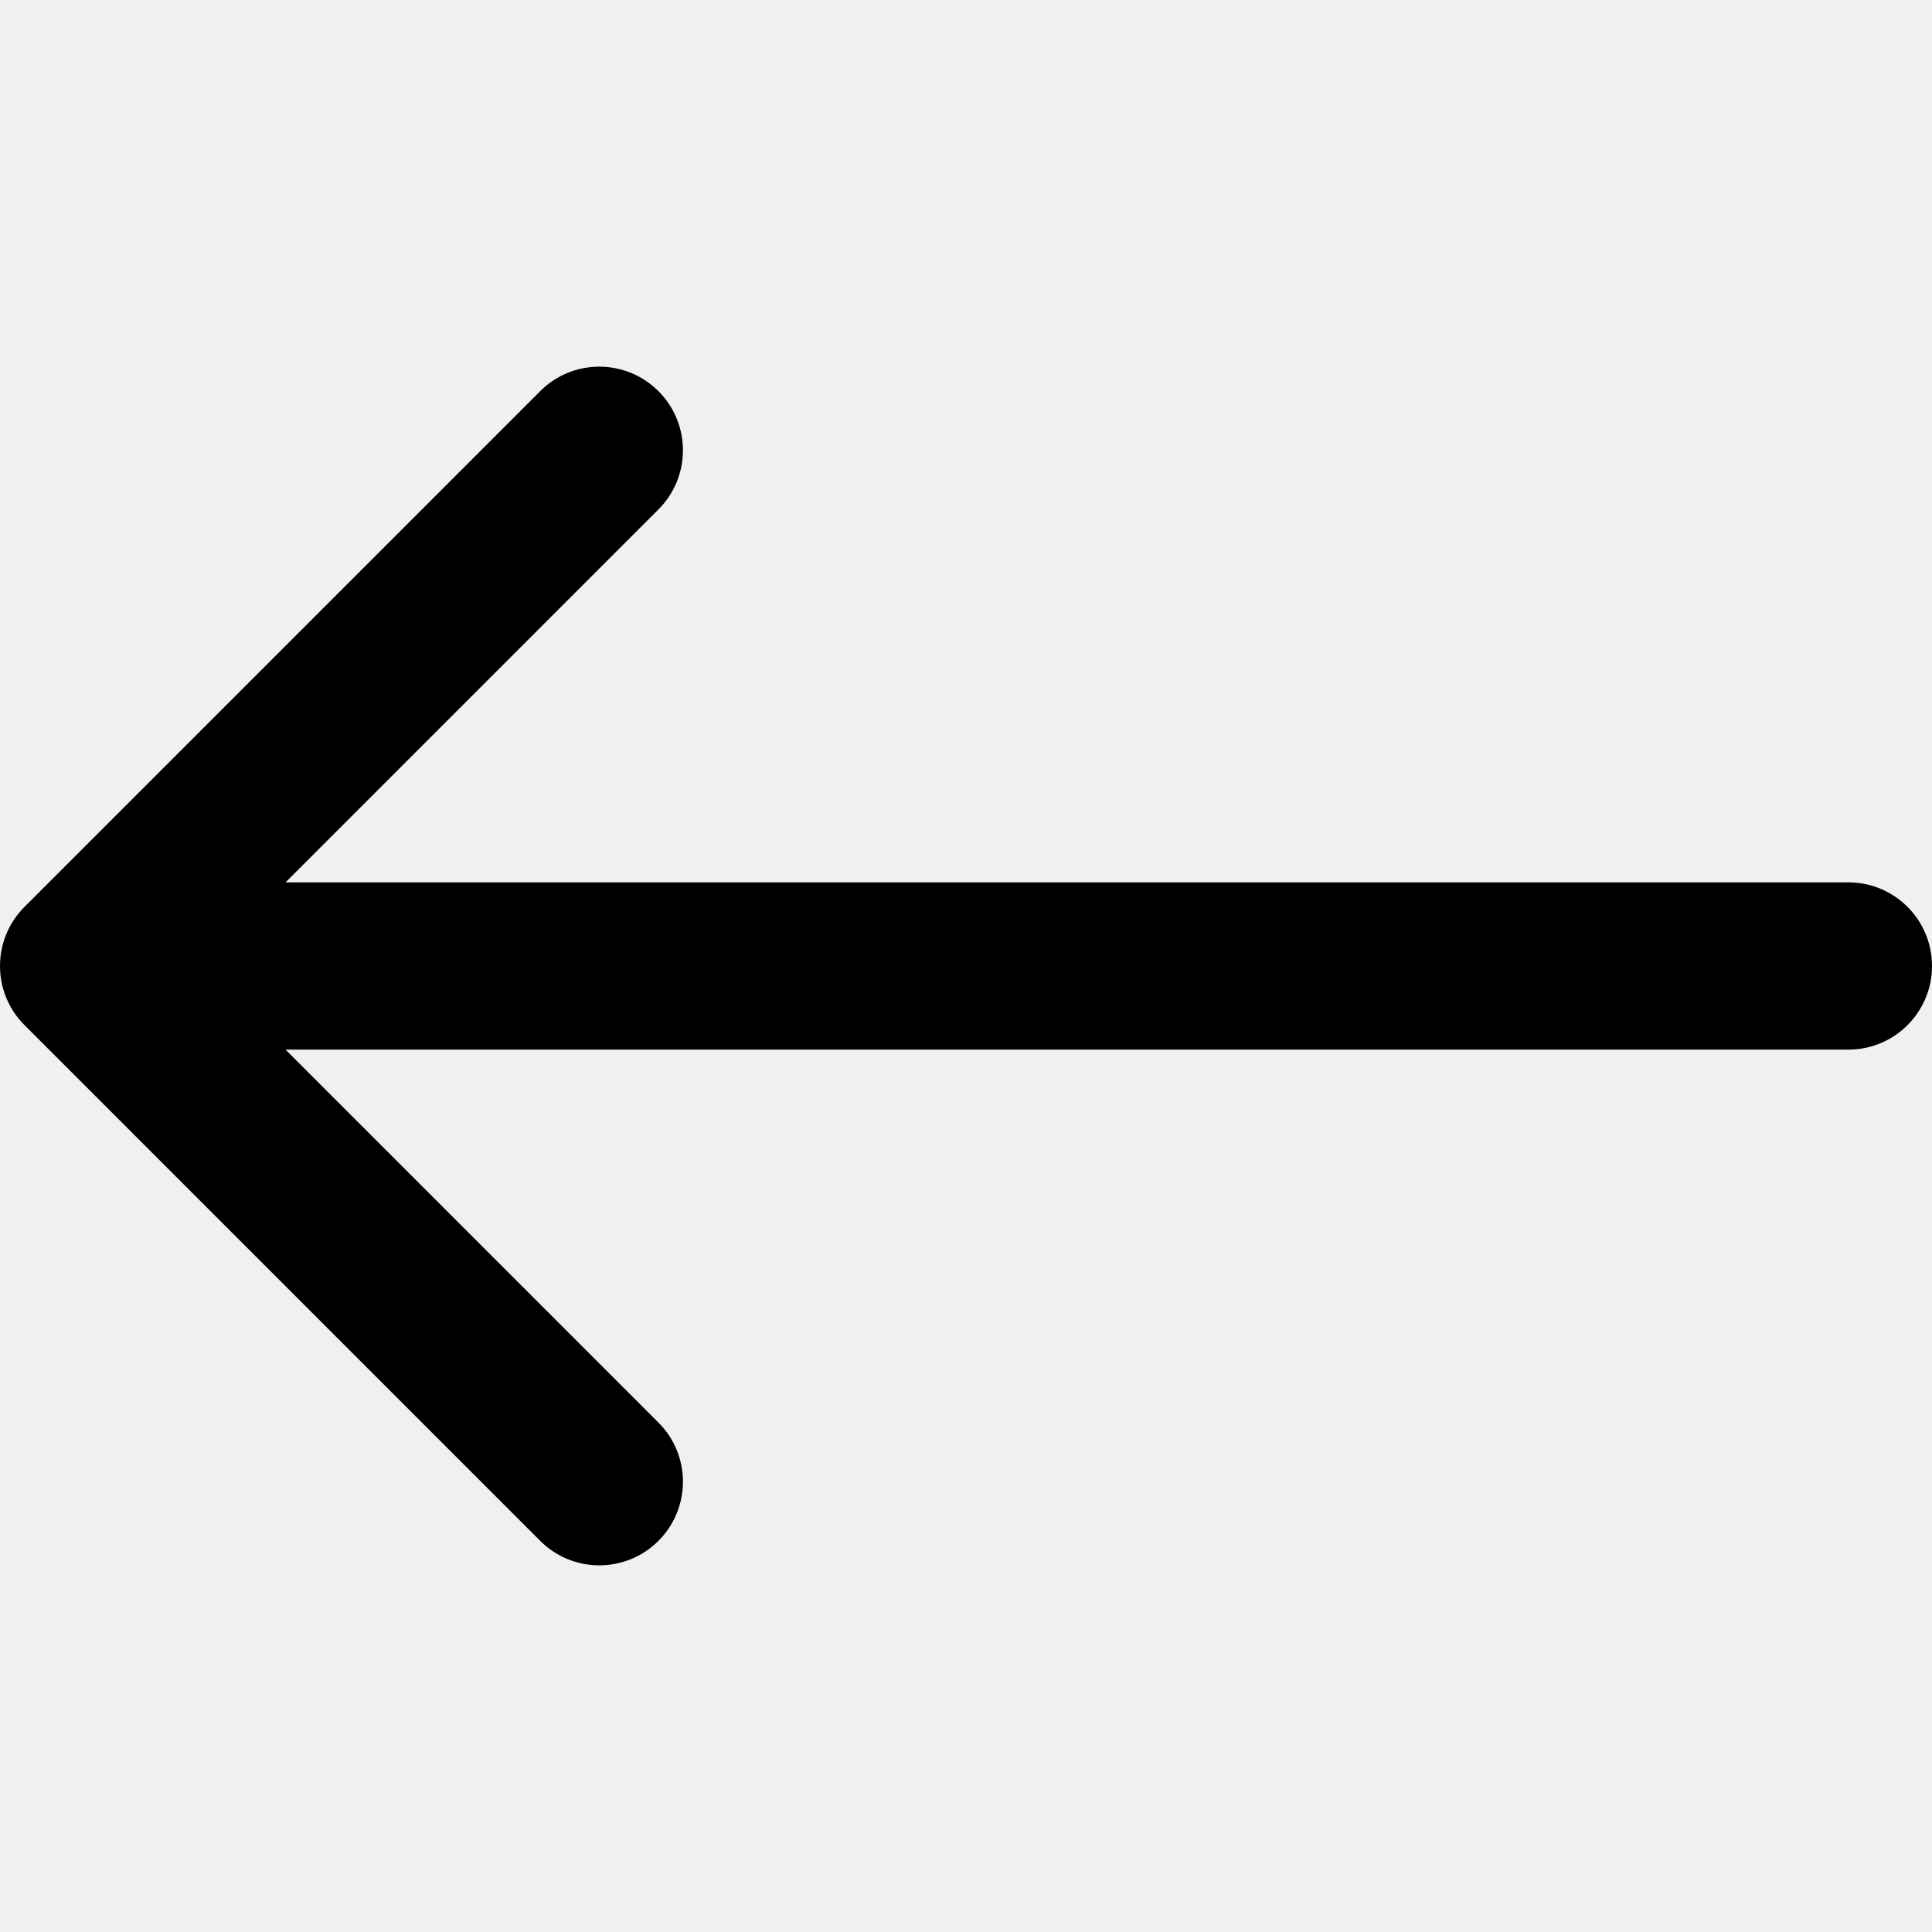
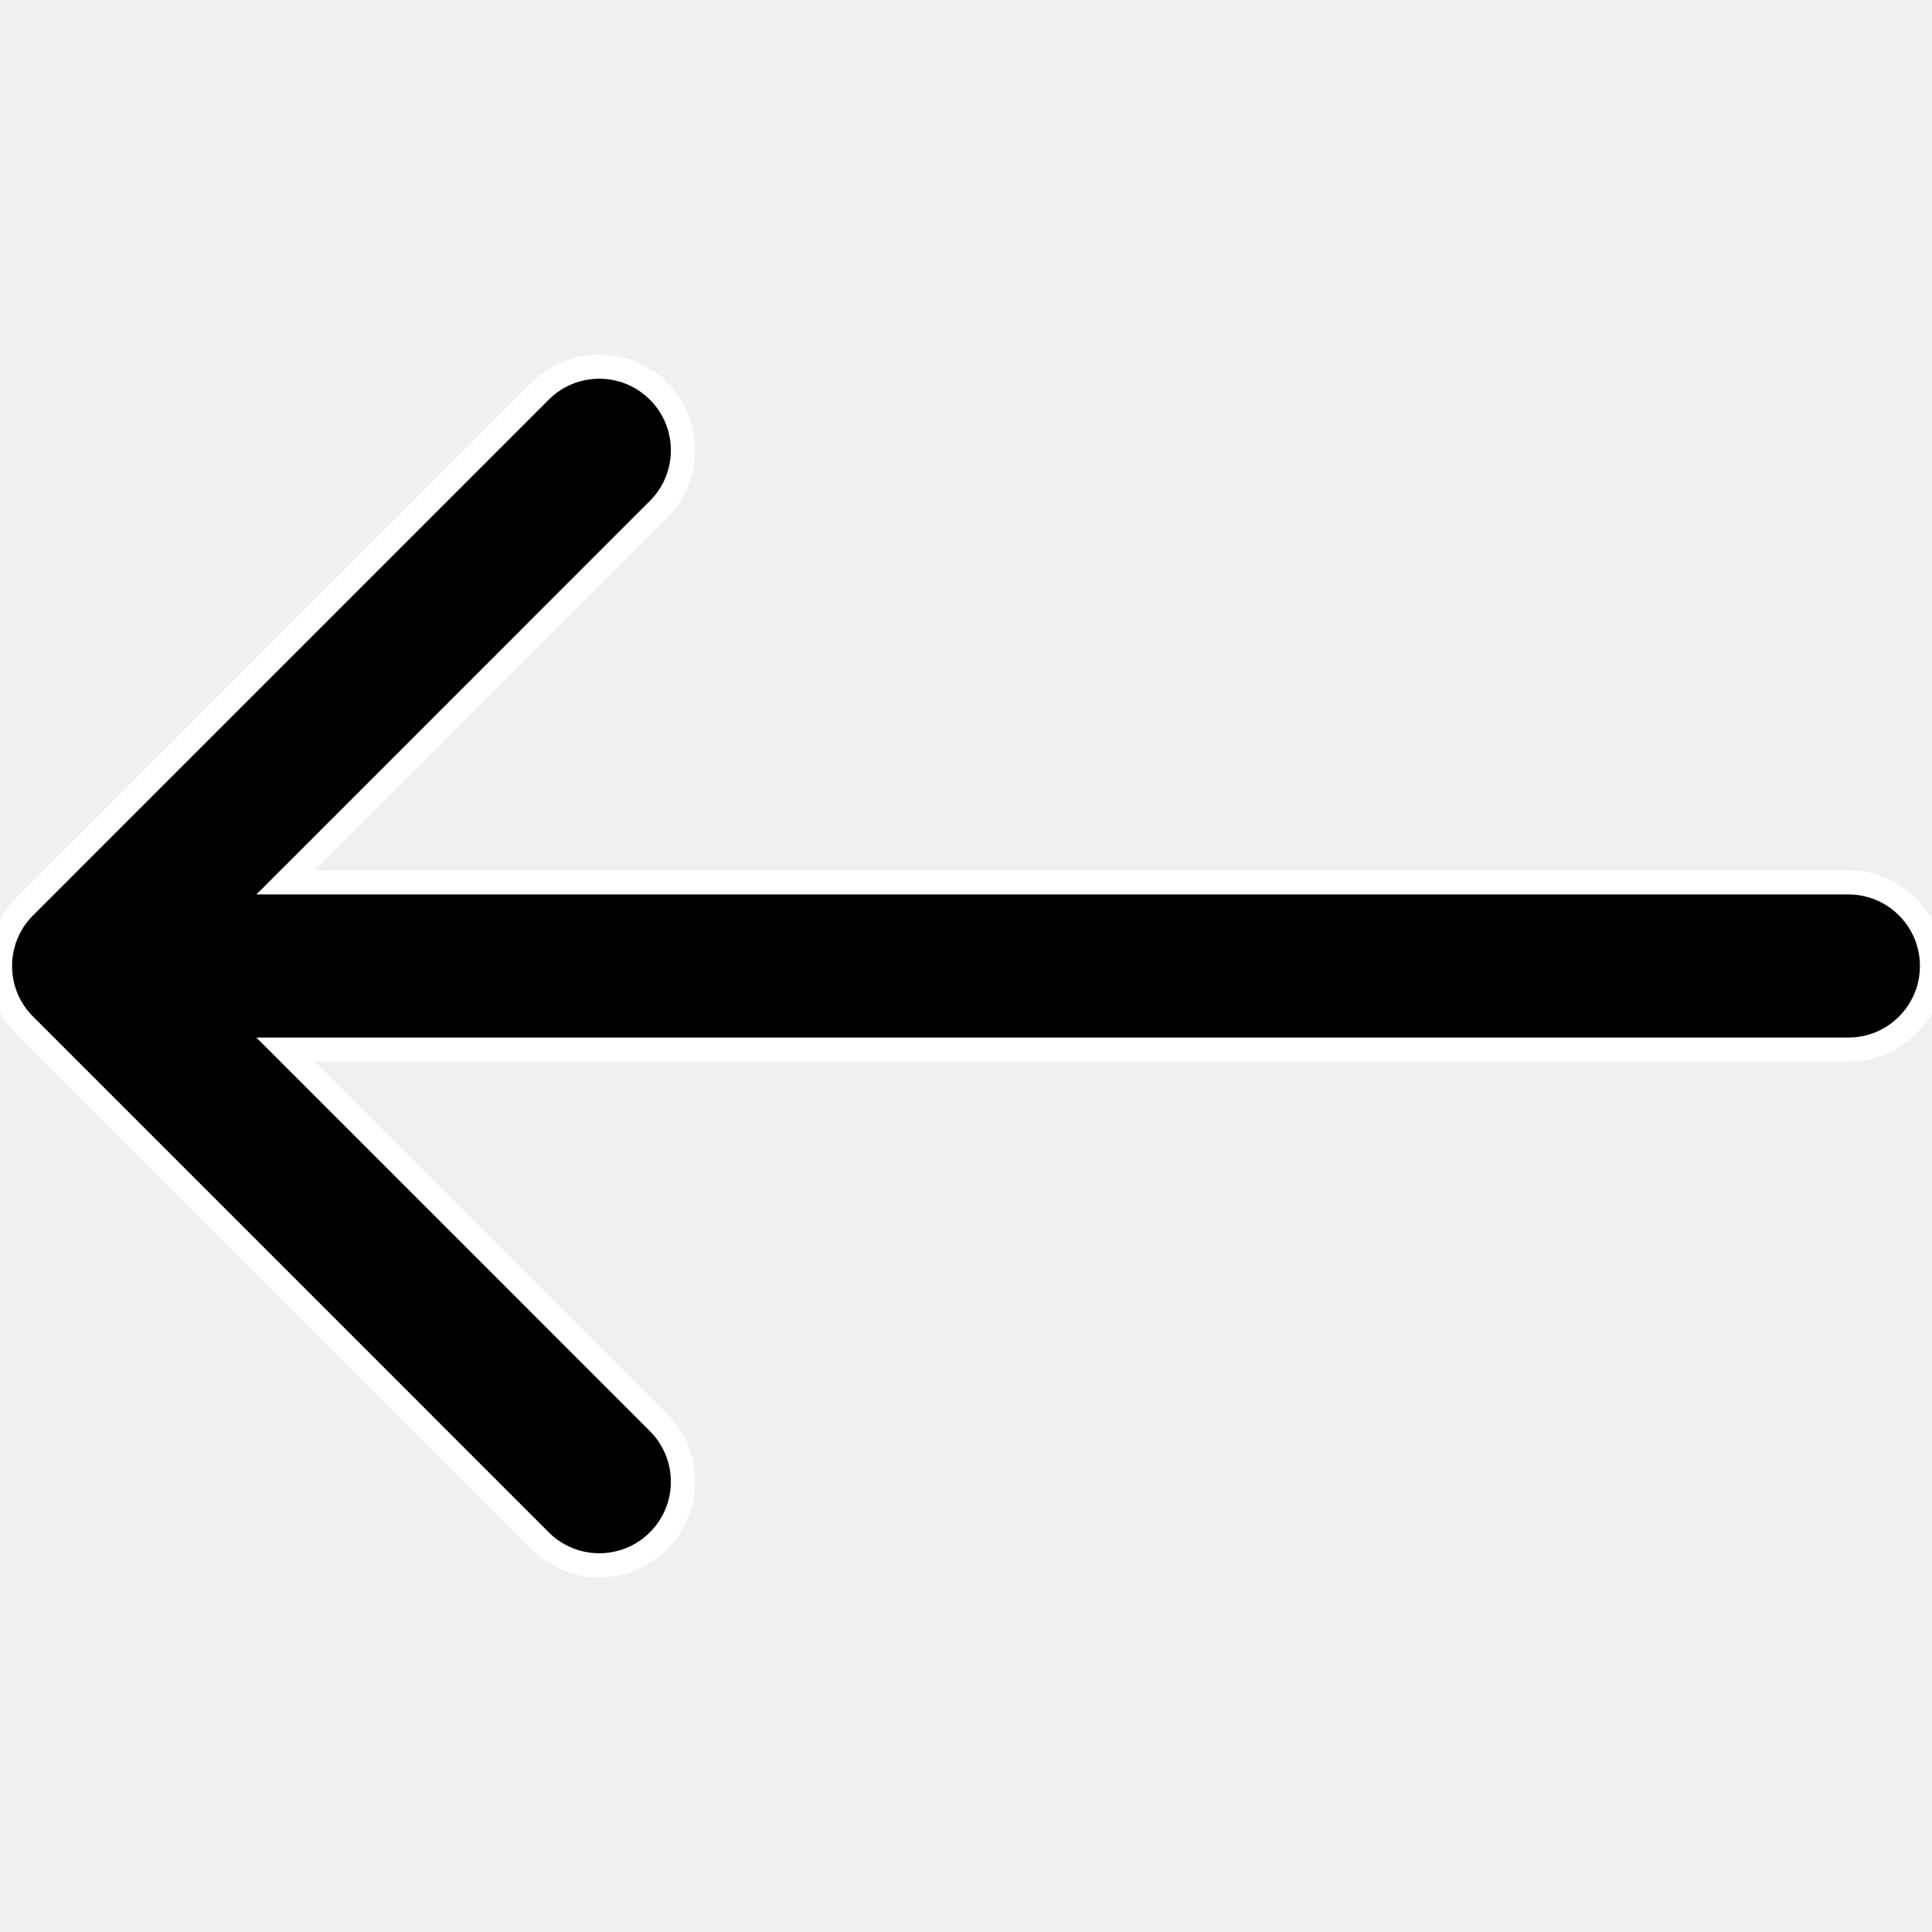
<svg xmlns="http://www.w3.org/2000/svg" version="1.1" x="0px" y="0px" width="30px" viewBox="0 0 400.004 400.004" style="enable-background:new 0 0 30 30;" xml:space="preserve">
  <g>
-     <path d="M382.688,182.686H59.116l77.209-77.214c6.764-6.76,6.764-17.726,0-24.485c-6.764-6.764-17.73-6.764-24.484,0L5.073,187.757   c-6.764,6.76-6.764,17.727,0,24.485l106.768,106.775c3.381,3.383,7.812,5.072,12.242,5.072c4.43,0,8.861-1.689,12.242-5.072   c6.764-6.76,6.764-17.726,0-24.484l-77.209-77.218h323.572c9.562,0,17.316-7.753,17.316-17.315   C400.004,190.438,392.251,182.686,382.688,182.686z" />
+     <path d="M382.688,182.686H59.116l77.209-77.214c6.764-6.76,6.764-17.726,0-24.485c-6.764-6.764-17.73-6.764-24.484,0L5.073,187.757   c-6.764,6.76-6.764,17.727,0,24.485l106.768,106.775c3.381,3.383,7.812,5.072,12.242,5.072c4.43,0,8.861-1.689,12.242-5.072   c6.764-6.76,6.764-17.726,0-24.484l-77.209-77.218h323.572c9.562,0,17.316-7.753,17.316-17.315   C400.004,190.438,392.251,182.686,382.688,182.686z" stroke="white" stroke-width="5" />
  </g>
</svg>
